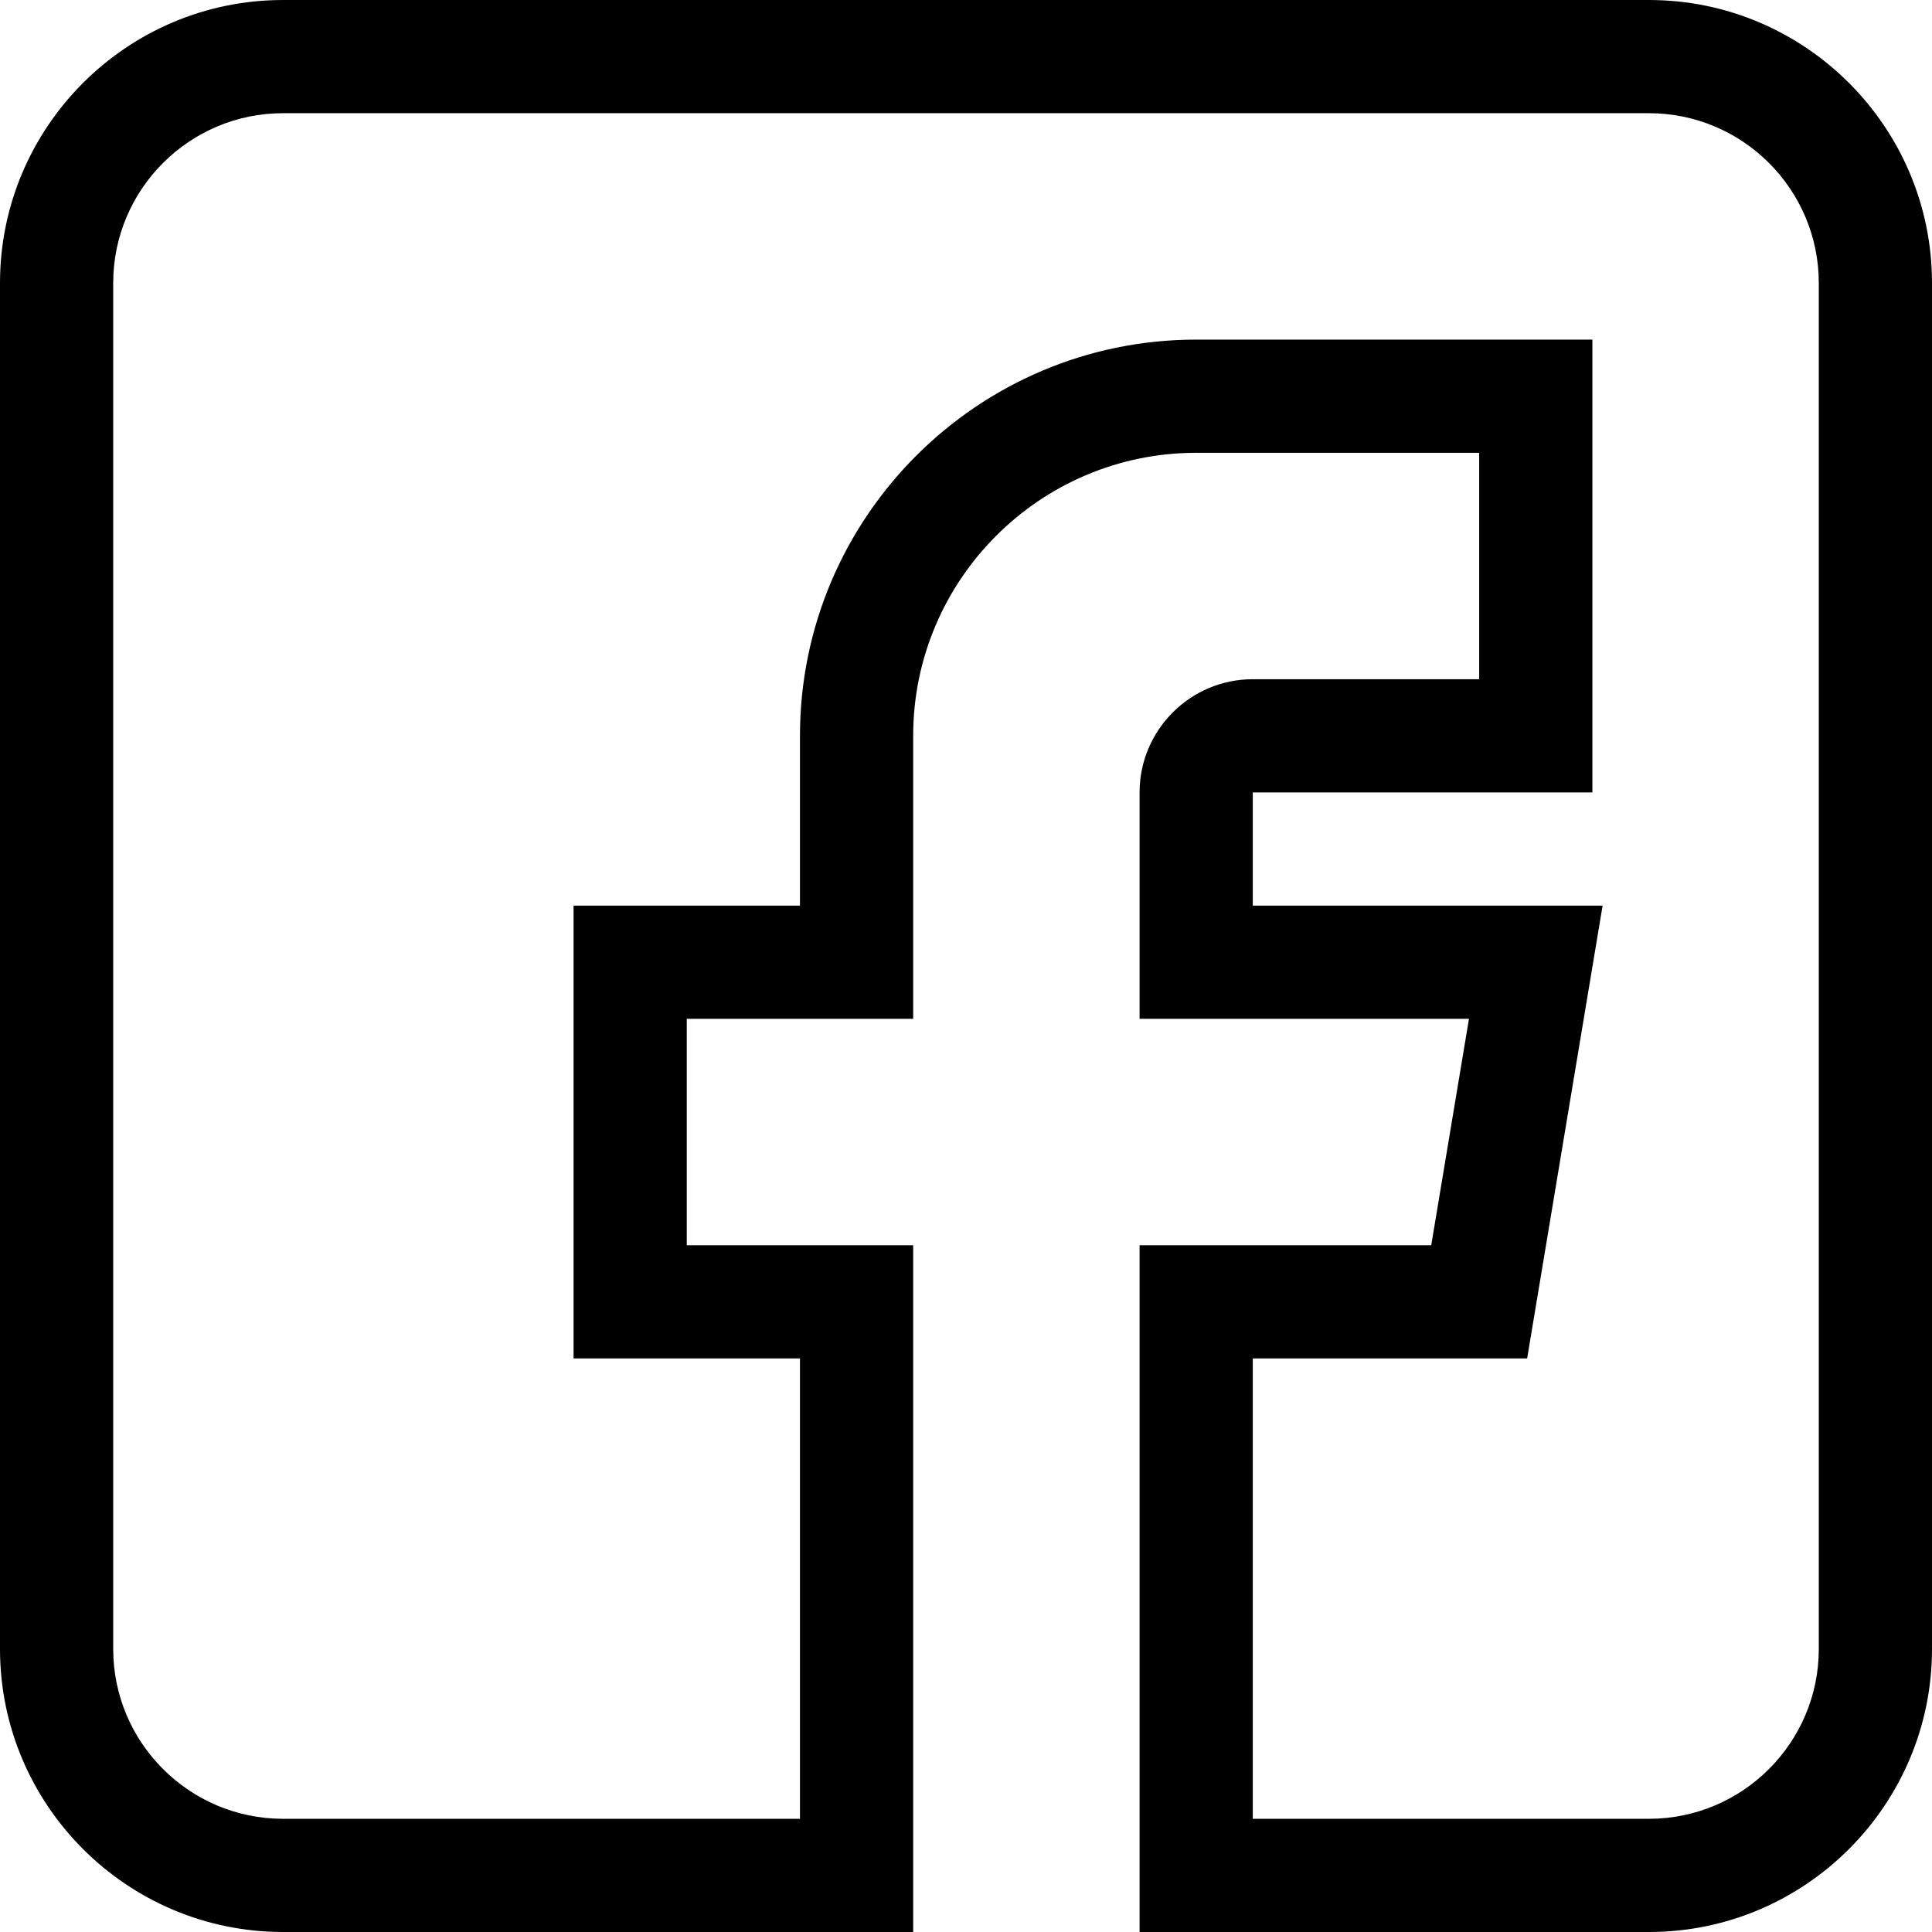
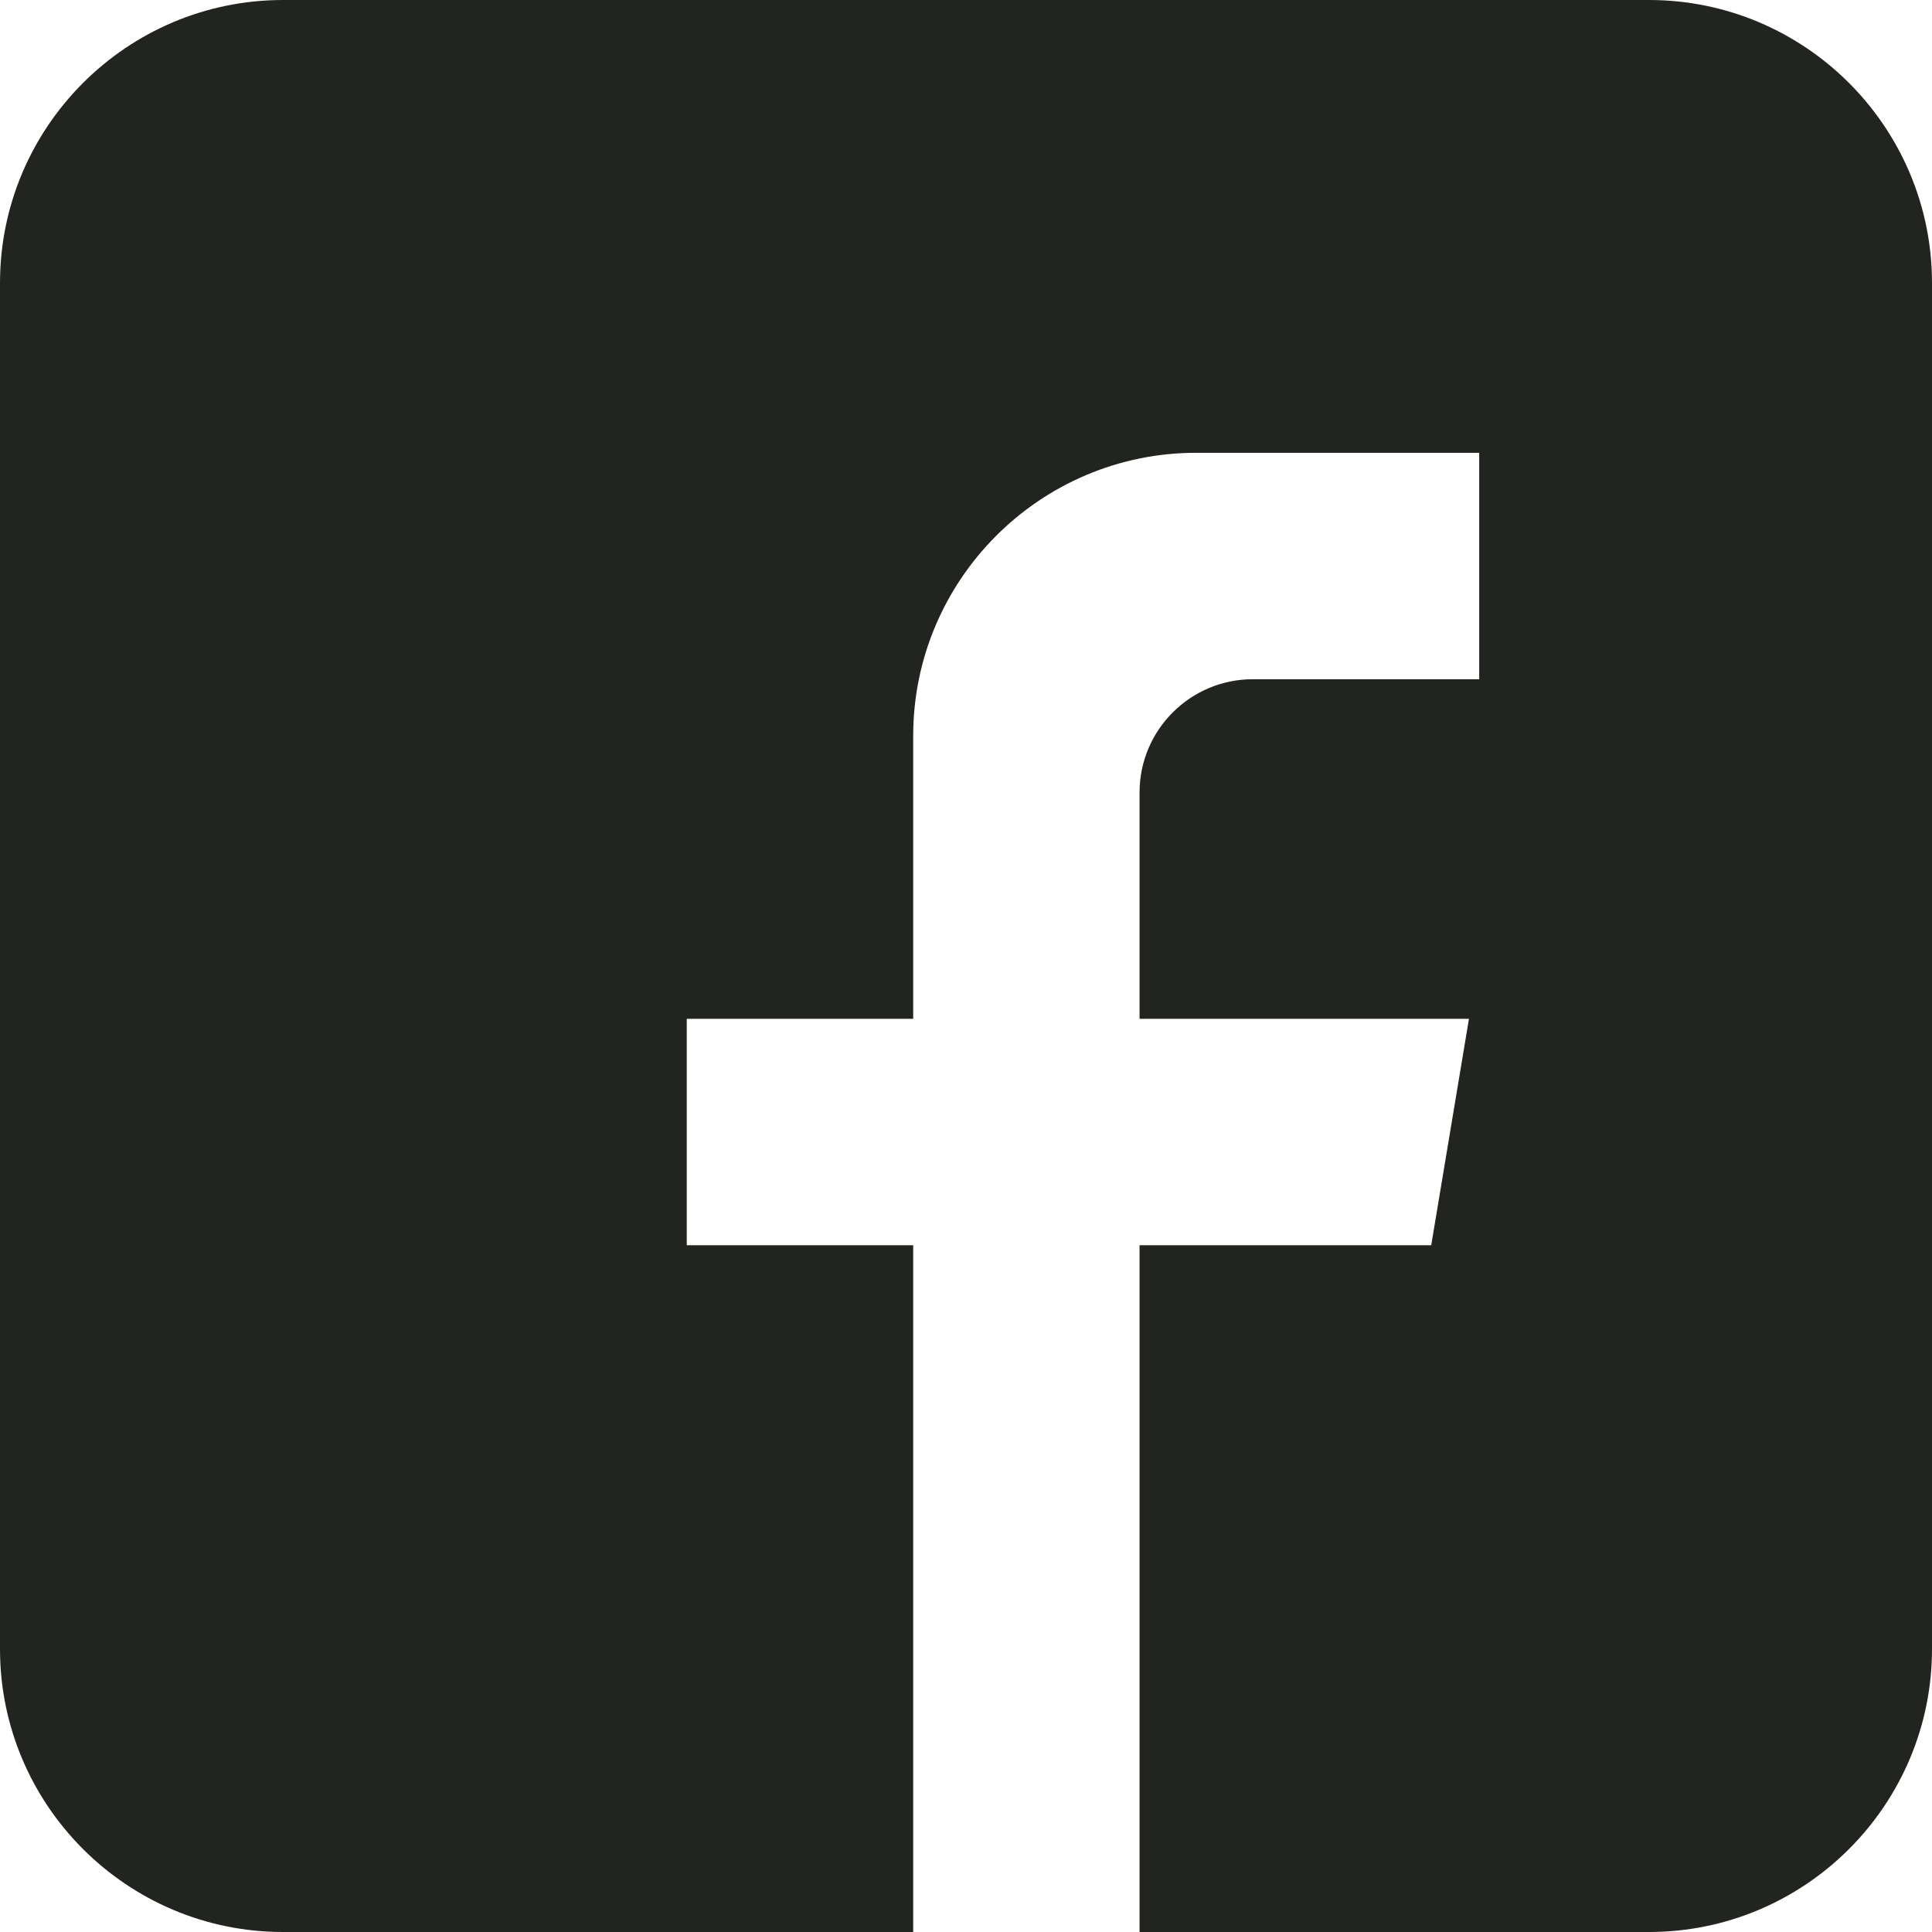
- <svg xmlns="http://www.w3.org/2000/svg" viewBox="0 0 512 512">
-   <path d="m75 512h167v-182h-60v-60h60v-75c0-41.355 33.645-75 75-75h75v60h-60c-16.543 0-30 13.457-30 30v60h87.293l-10 60h-77.293v182h135c41.355 0 75-33.645 75-75v-362c0-41.355-33.645-75-75-75h-362c-41.355 0-75 33.645-75 75v362c0 41.355 33.645 75 75 75zm-45-437c0-24.812 20.188-45 45-45h362c24.812 0 45 20.188 45 45v362c0 24.812-20.188 45-45 45h-105v-122h72.707l20-120h-92.707v-30h90v-120h-105c-57.898 0-105 47.102-105 105v45h-60v120h60v122h-137c-24.812 0-45-20.188-45-45zm0 0" />
+ <svg xmlns="http://www.w3.org/2000/svg" width="30" height="30" viewBox="0 0 30 30" fill="none">
+   <path d="M13.5 20.5L13 28.5L6.5 29.5L2 28.5L1 25.5V3L3 1C10.333 0.667 25.5 0.2 27.5 1C29.5 1.8 29.667 8.667 29.5 12C29.667 14.833 29.9 21.5 29.5 25.5C29.1 29.5 22 29.833 18.5 29.5L18 20.5H23L24 15H21.5C20.3 15 19 14.333 18.5 14V12L24 11.5V6H18L14 8.5L13 15H10V20.5H13.5Z" fill="#22241F" />
+   <path d="M4.395 30H14.18V19.336H10.664V15.82H14.18V11.426C14.18 9.003 16.151 7.031 18.574 7.031H22.969V10.547H19.453C18.484 10.547 17.695 11.335 17.695 12.305V15.82H22.81L22.224 19.336H17.695V30H25.605C28.029 30 30 28.029 30 25.605V4.395C30 1.971 28.029 0 25.605 0H4.395C1.971 0 0 1.971 0 4.395V25.605C0 28.029 1.971 30 4.395 30ZM1.758 4.395C1.758 2.941 2.941 1.758 4.395 1.758H25.605C27.059 1.758 28.242 2.941 28.242 4.395V25.605C28.242 27.059 27.059 28.242 25.605 28.242H19.453V21.094H23.713L24.885 14.062H19.453V12.305H24.727V5.273H18.574C15.182 5.273 12.422 8.033 12.422 11.426V14.062H8.906V21.094H12.422V28.242H4.395C2.941 28.242 1.758 27.059 1.758 25.605V4.395Z" fill="#22241F" />
</svg>
